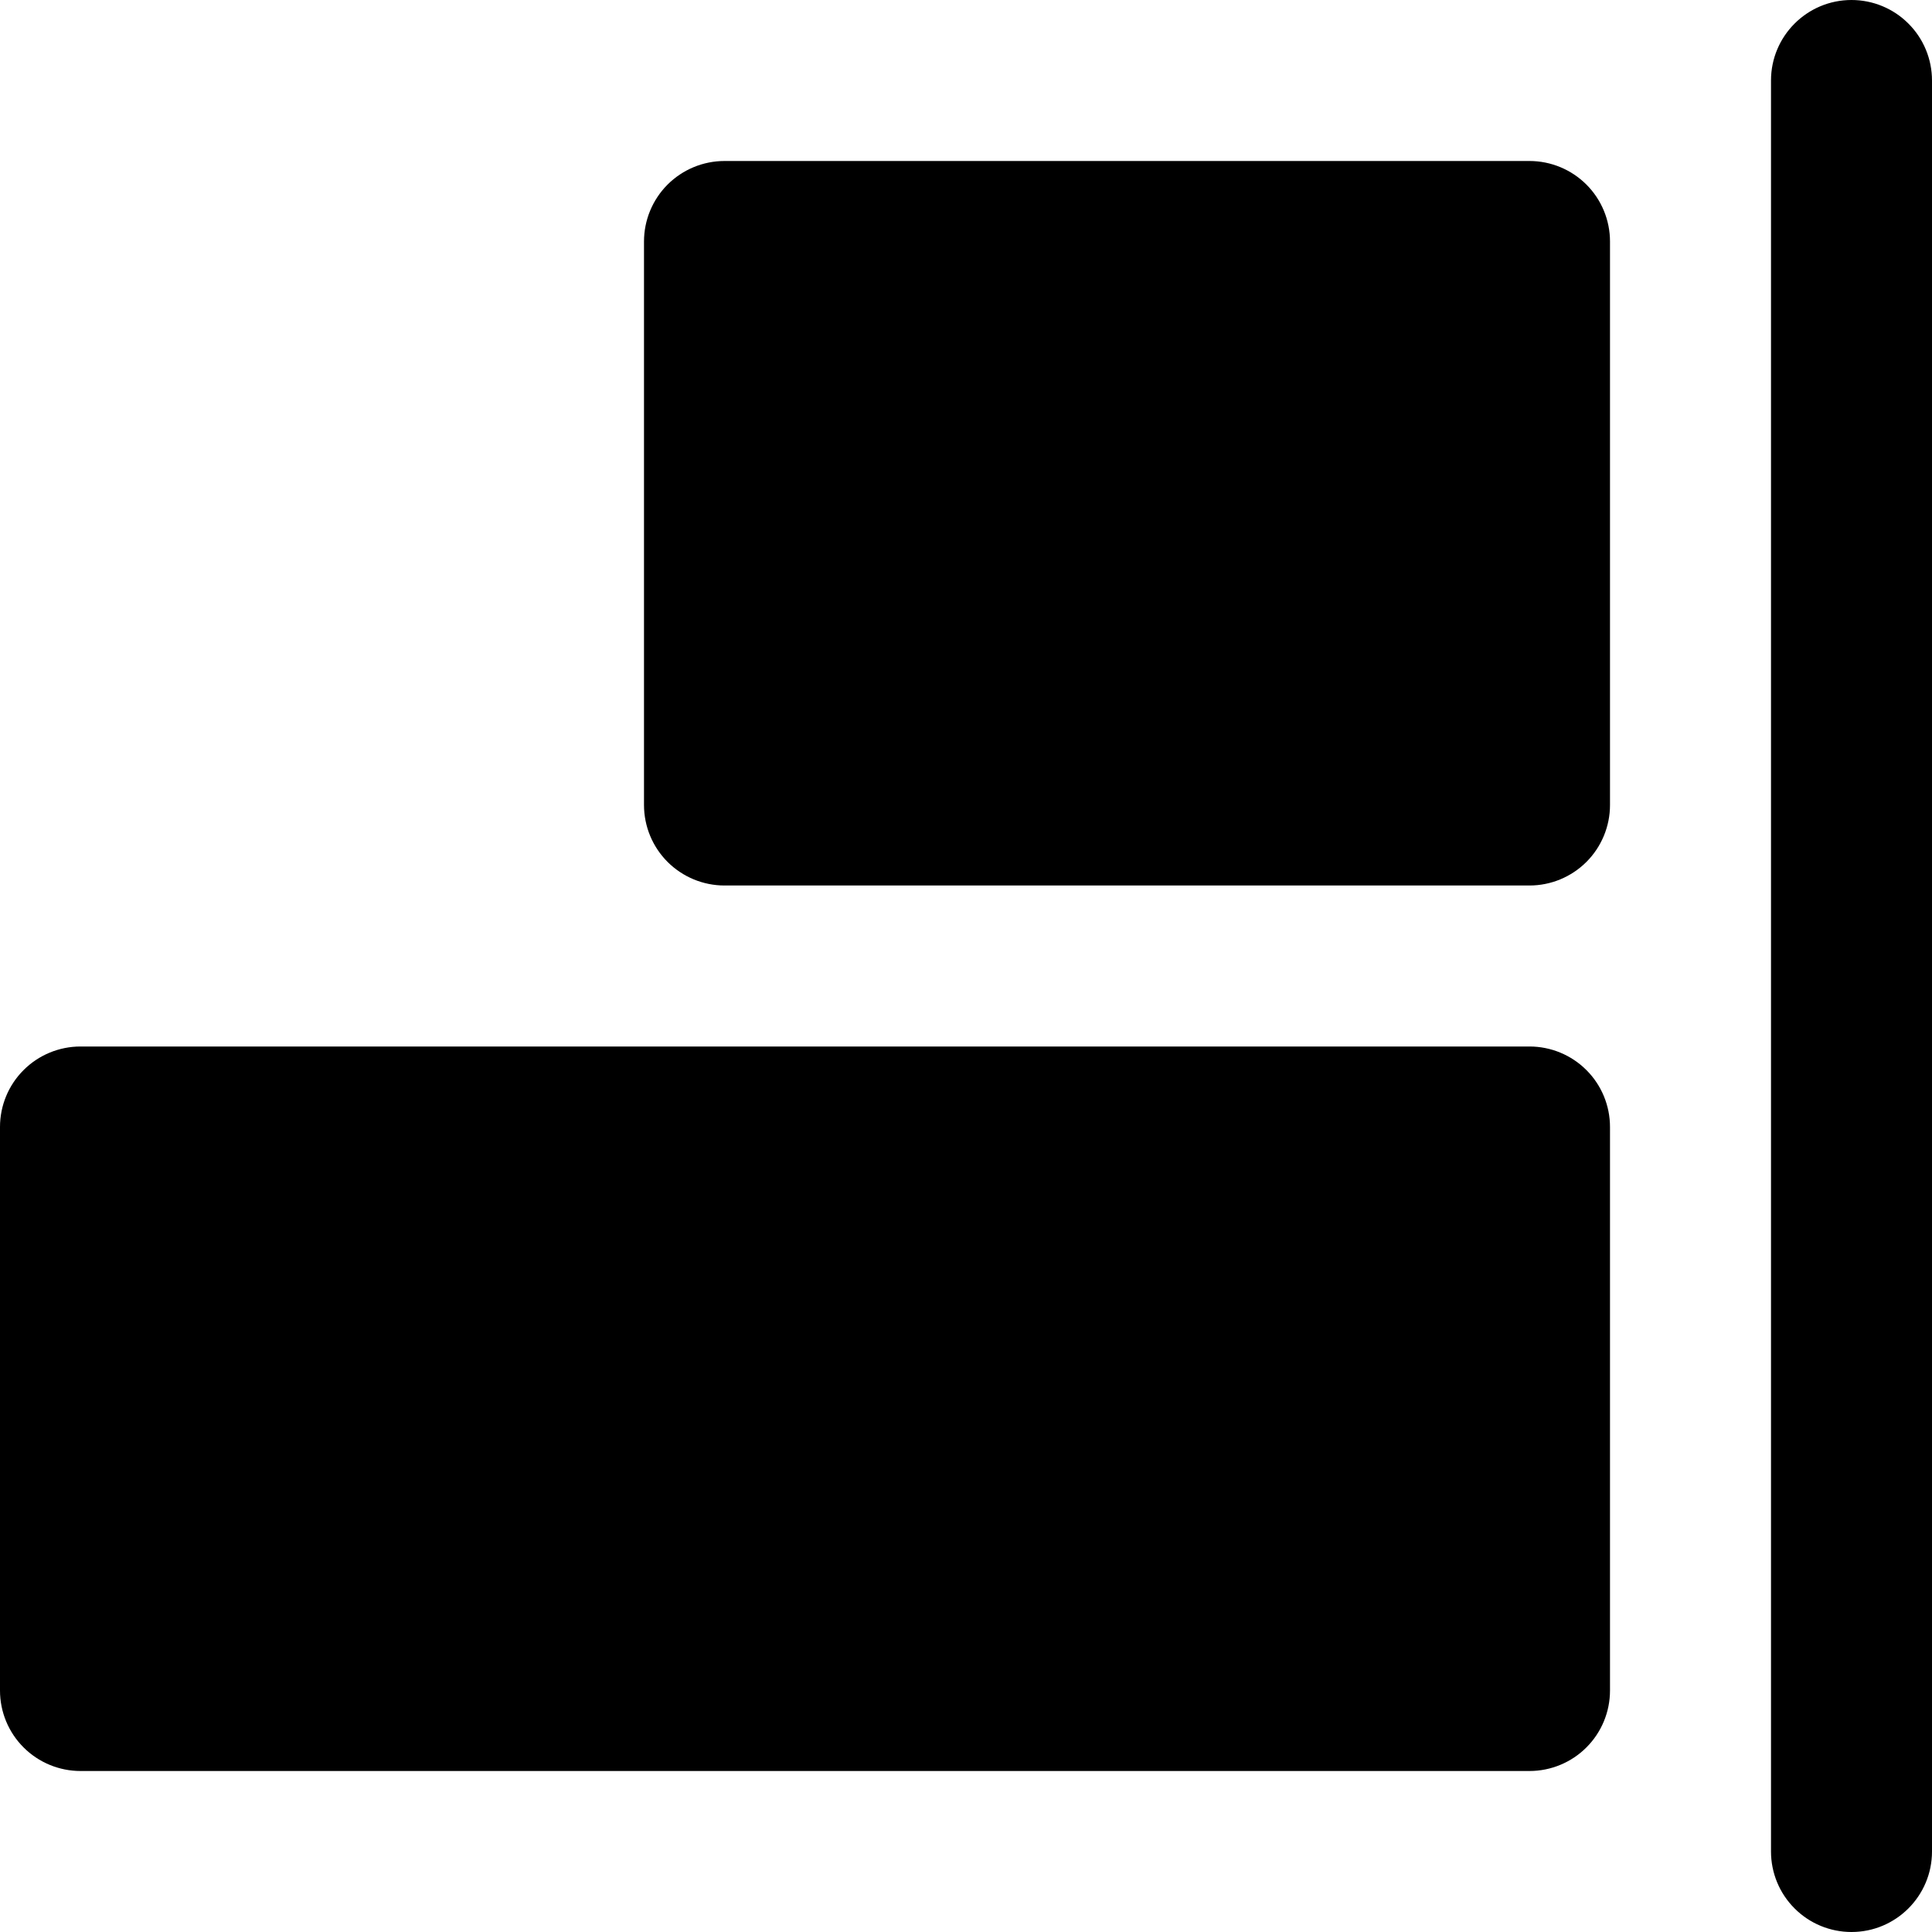
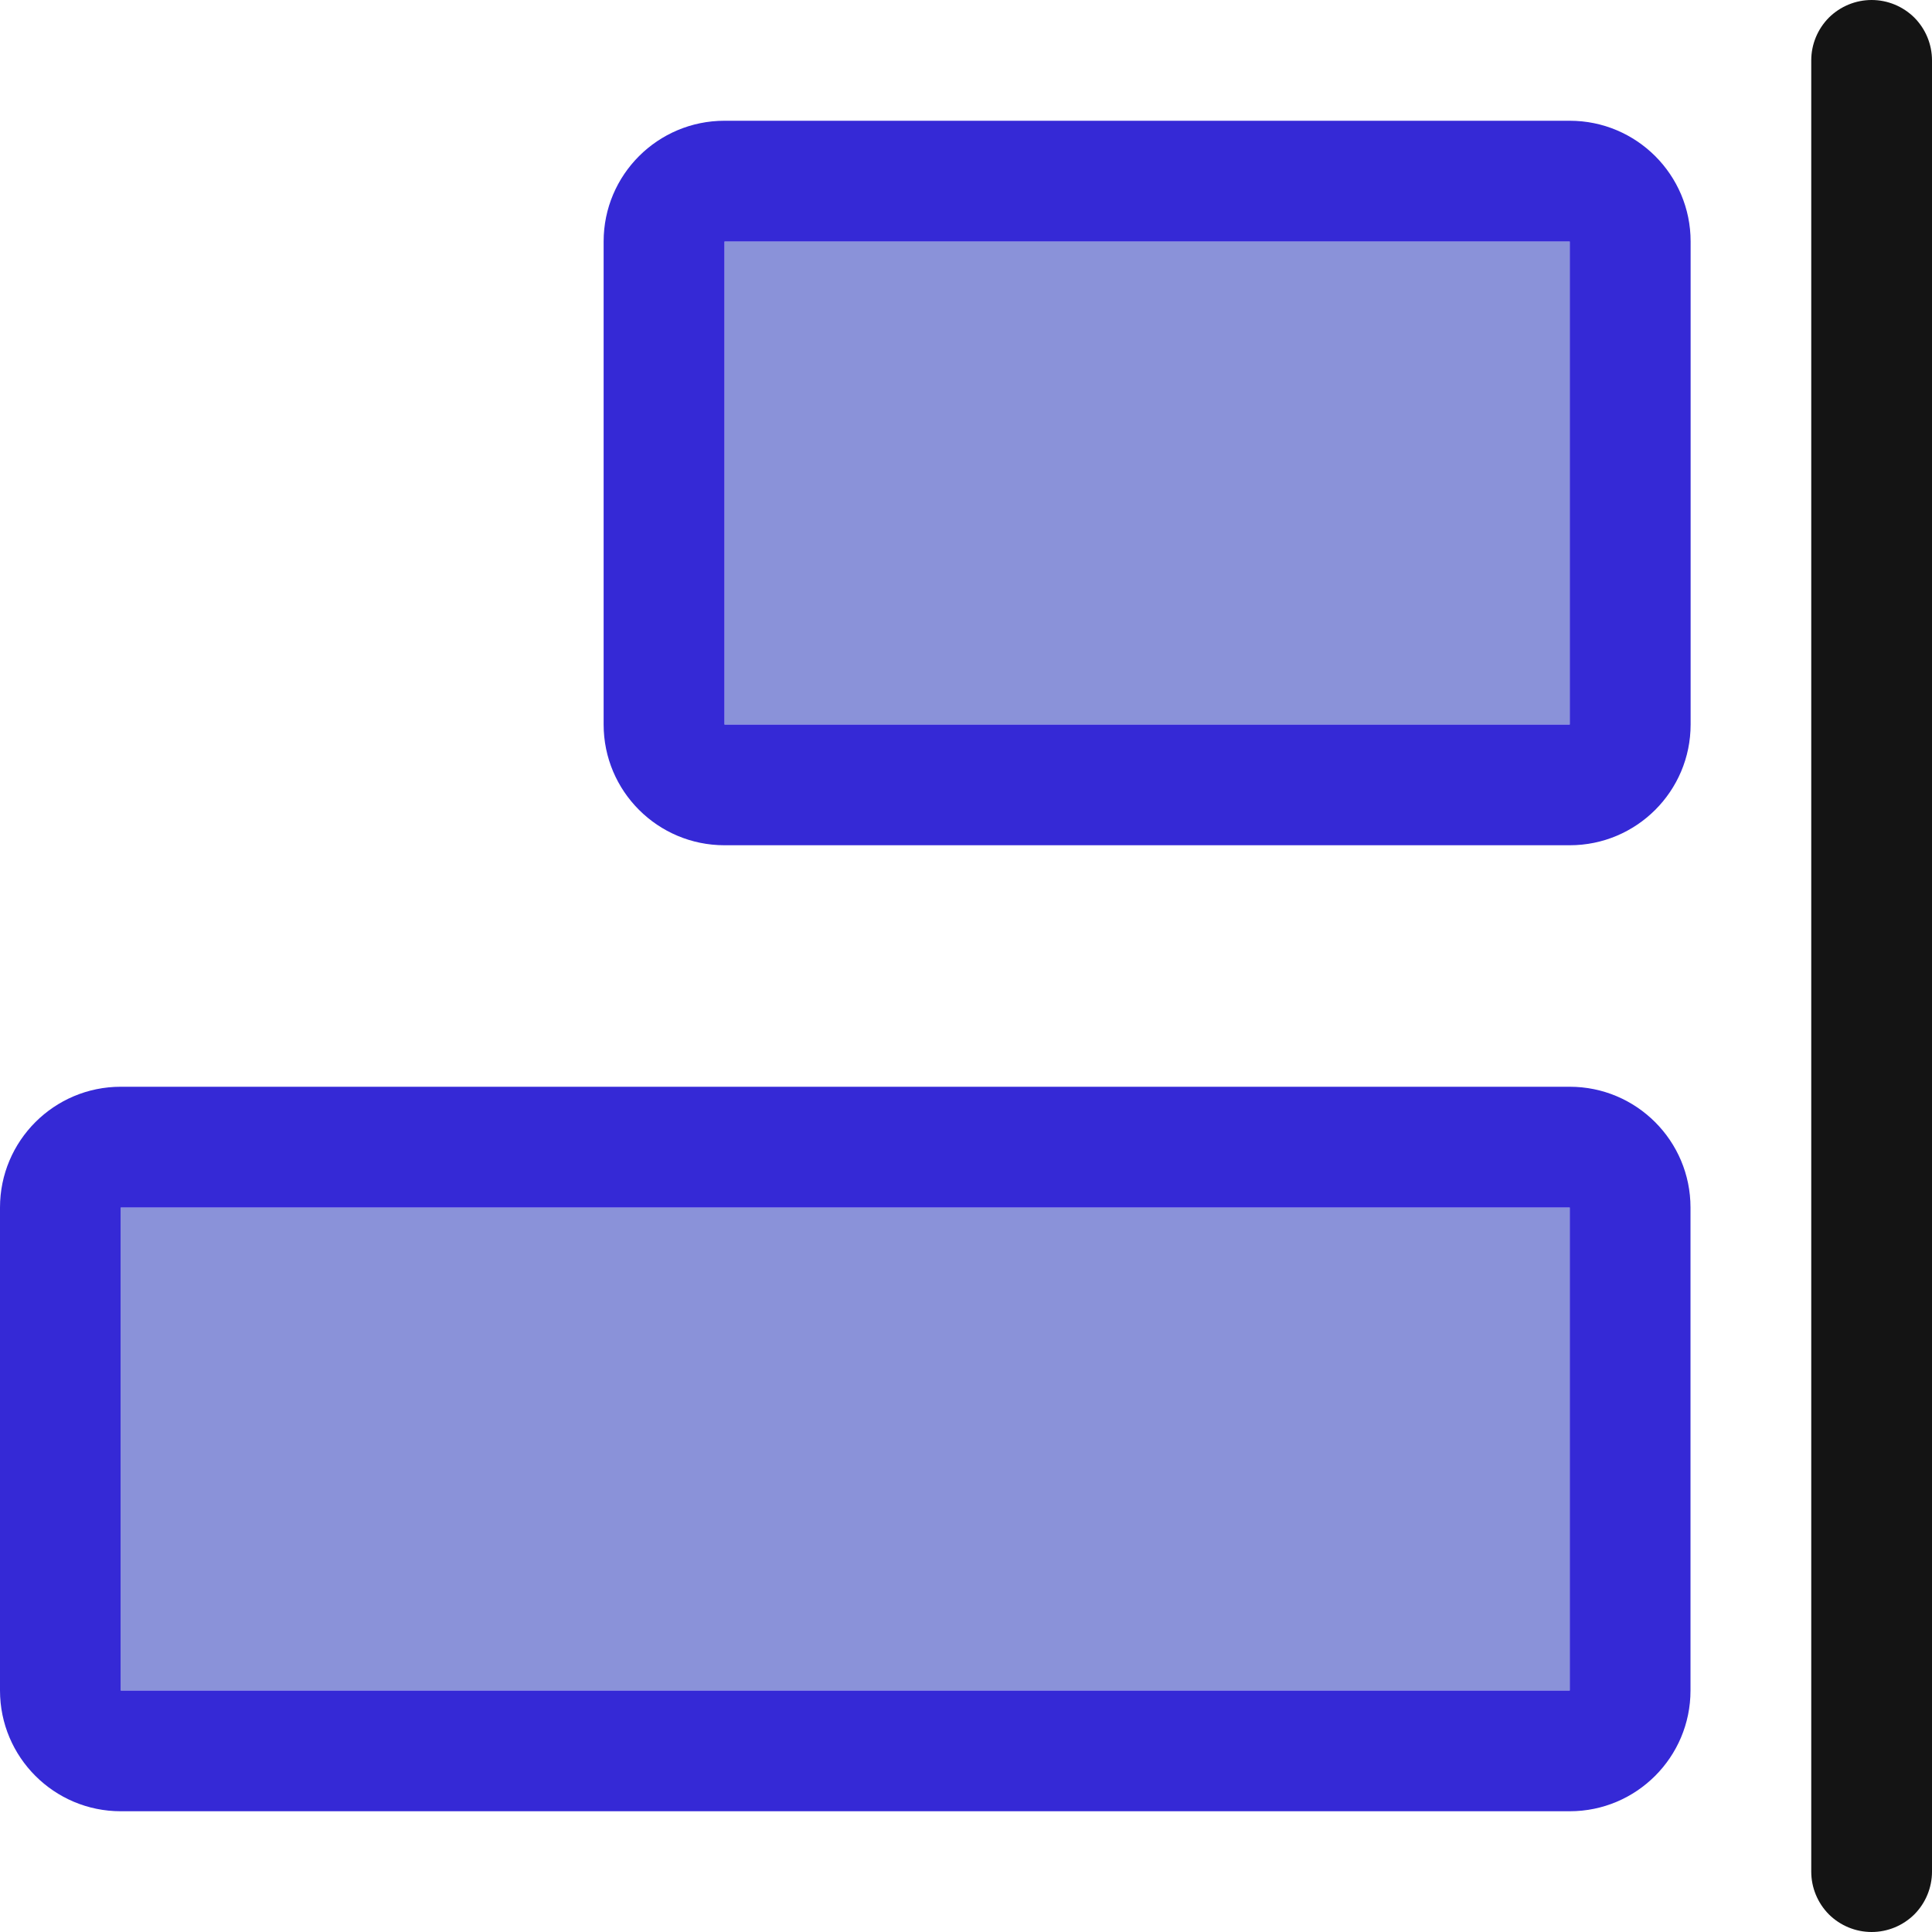
- <svg xmlns="http://www.w3.org/2000/svg" width="100%" height="100%" viewBox="0 0 24 24" version="1.1" xml:space="preserve" style="fill-rule:evenodd;clip-rule:evenodd;stroke-linejoin:round;stroke-miterlimit:2;">
-   <g transform="matrix(1,0,0,1,-122,-26)">
-     <g id="alignright" transform="matrix(1,0,0,1,122,26)">
+ <svg xmlns="http://www.w3.org/2000/svg" width="100%" height="100%" viewBox="0 0 16 16" version="1.1" xml:space="preserve" style="fill-rule:evenodd;clip-rule:evenodd;stroke-linejoin:round;stroke-miterlimit:2;">
+   <g transform="matrix(1,0,0,1,-116,-26)">
+     <g id="alignright" transform="matrix(0.666667,0,0,0.666667,116,26)">
      <rect x="0" y="0" width="24" height="24" style="fill:none;" />
      <clipPath id="_clip1">
        <rect x="0" y="0" width="24" height="24" />
      </clipPath>
      <g clip-path="url(#_clip1)">
-         <g transform="matrix(1,0,0,1,-78,-26)">
-           <path d="M102,27C102,26.735 101.895,26.48 101.707,26.293C101.52,26.105 101.265,26 101,26C100.448,26 100,26.448 100,27L100,49C100,49.265 100.105,49.52 100.293,49.707C100.48,49.895 100.735,50 101,50C101.552,50 102,49.552 102,49L102,27Z" />
+         <g transform="matrix(-1.5,0,0,1.5,171,-39)">
+           <path d="M99,26.5C99,26.367 98.947,26.24 98.854,26.146C98.76,26.053 98.633,26 98.5,26C98.367,26 98.24,26.053 98.146,26.146C98.053,26.24 98,26.367 98,26.5C98,28.888 98,39.112 98,41.5C98,41.633 98.053,41.76 98.146,41.854C98.24,41.947 98.367,42 98.5,42C98.633,42 98.76,41.947 98.854,41.854C98.947,41.76 99,41.633 99,41.5C99,39.112 99,28.888 99,26.5Z" style="fill:rgb(20,20,20);" />
        </g>
-         <g transform="matrix(1,0,0,0.818182,-102,-18.9091)">
-           <path d="M122,40.222C122,39.898 121.895,39.587 121.707,39.358C121.52,39.129 121.265,39 121,39C117.586,39 106.414,39 103,39C102.735,39 102.48,39.129 102.293,39.358C102.105,39.587 102,39.898 102,40.222C102,42.339 102,46.661 102,48.778C102,49.102 102.105,49.413 102.293,49.642C102.48,49.871 102.735,50 103,50C106.414,50 117.586,50 121,50C121.265,50 121.52,49.871 121.707,49.642C121.895,49.413 122,49.102 122,48.778C122,46.661 122,42.339 122,40.222Z" />
+         <g transform="matrix(-3.5,0,0,2,376.5,-53)">
+           <rect x="102" y="28" width="3" height="3" style="fill:rgb(138,146,217);" />
+           <path d="M105,27.25C105.237,27.25 105.429,27.586 105.429,28L105.429,31C105.429,31.414 105.237,31.75 105,31.75L102,31.75C101.763,31.75 101.571,31.414 101.571,31L101.571,28C101.571,27.586 101.763,27.25 102,27.25L105,27.25ZM105,28L102,28L102,31L105,31L105,28Z" style="fill:rgb(53,41,214);" />
        </g>
-         <g transform="matrix(0.6,0,0,0.818182,-53.2,-29.9091)">
-           <path d="M122,40.222C122,39.898 121.824,39.587 121.512,39.358C121.199,39.129 120.775,39 120.333,39C116.567,39 107.433,39 103.667,39C103.225,39 102.801,39.129 102.488,39.358C102.176,39.587 102,39.898 102,40.222C102,42.339 102,46.661 102,48.778C102,49.102 102.176,49.413 102.488,49.642C102.801,49.871 103.225,50 103.667,50C107.433,50 116.567,50 120.333,50C120.775,50 121.199,49.871 121.512,49.642C121.824,49.413 122,49.102 122,48.778C122,46.661 122,42.339 122,40.222Z" />
+         <g transform="matrix(-6,0,0,2,631.5,-41)">
+           <rect x="102" y="28" width="3" height="3" style="fill:rgb(138,146,217);" />
+           <path d="M105,27.25C105.138,27.25 105.25,27.586 105.25,28L105.25,31C105.25,31.414 105.138,31.75 105,31.75L102,31.75C101.862,31.75 101.75,31.414 101.75,31L101.75,28C101.75,27.586 101.862,27.25 102,27.25L105,27.25ZM105,28L102,28L102,31L105,31L105,28Z" style="fill:rgb(53,41,214);" />
        </g>
      </g>
    </g>
  </g>
</svg>
